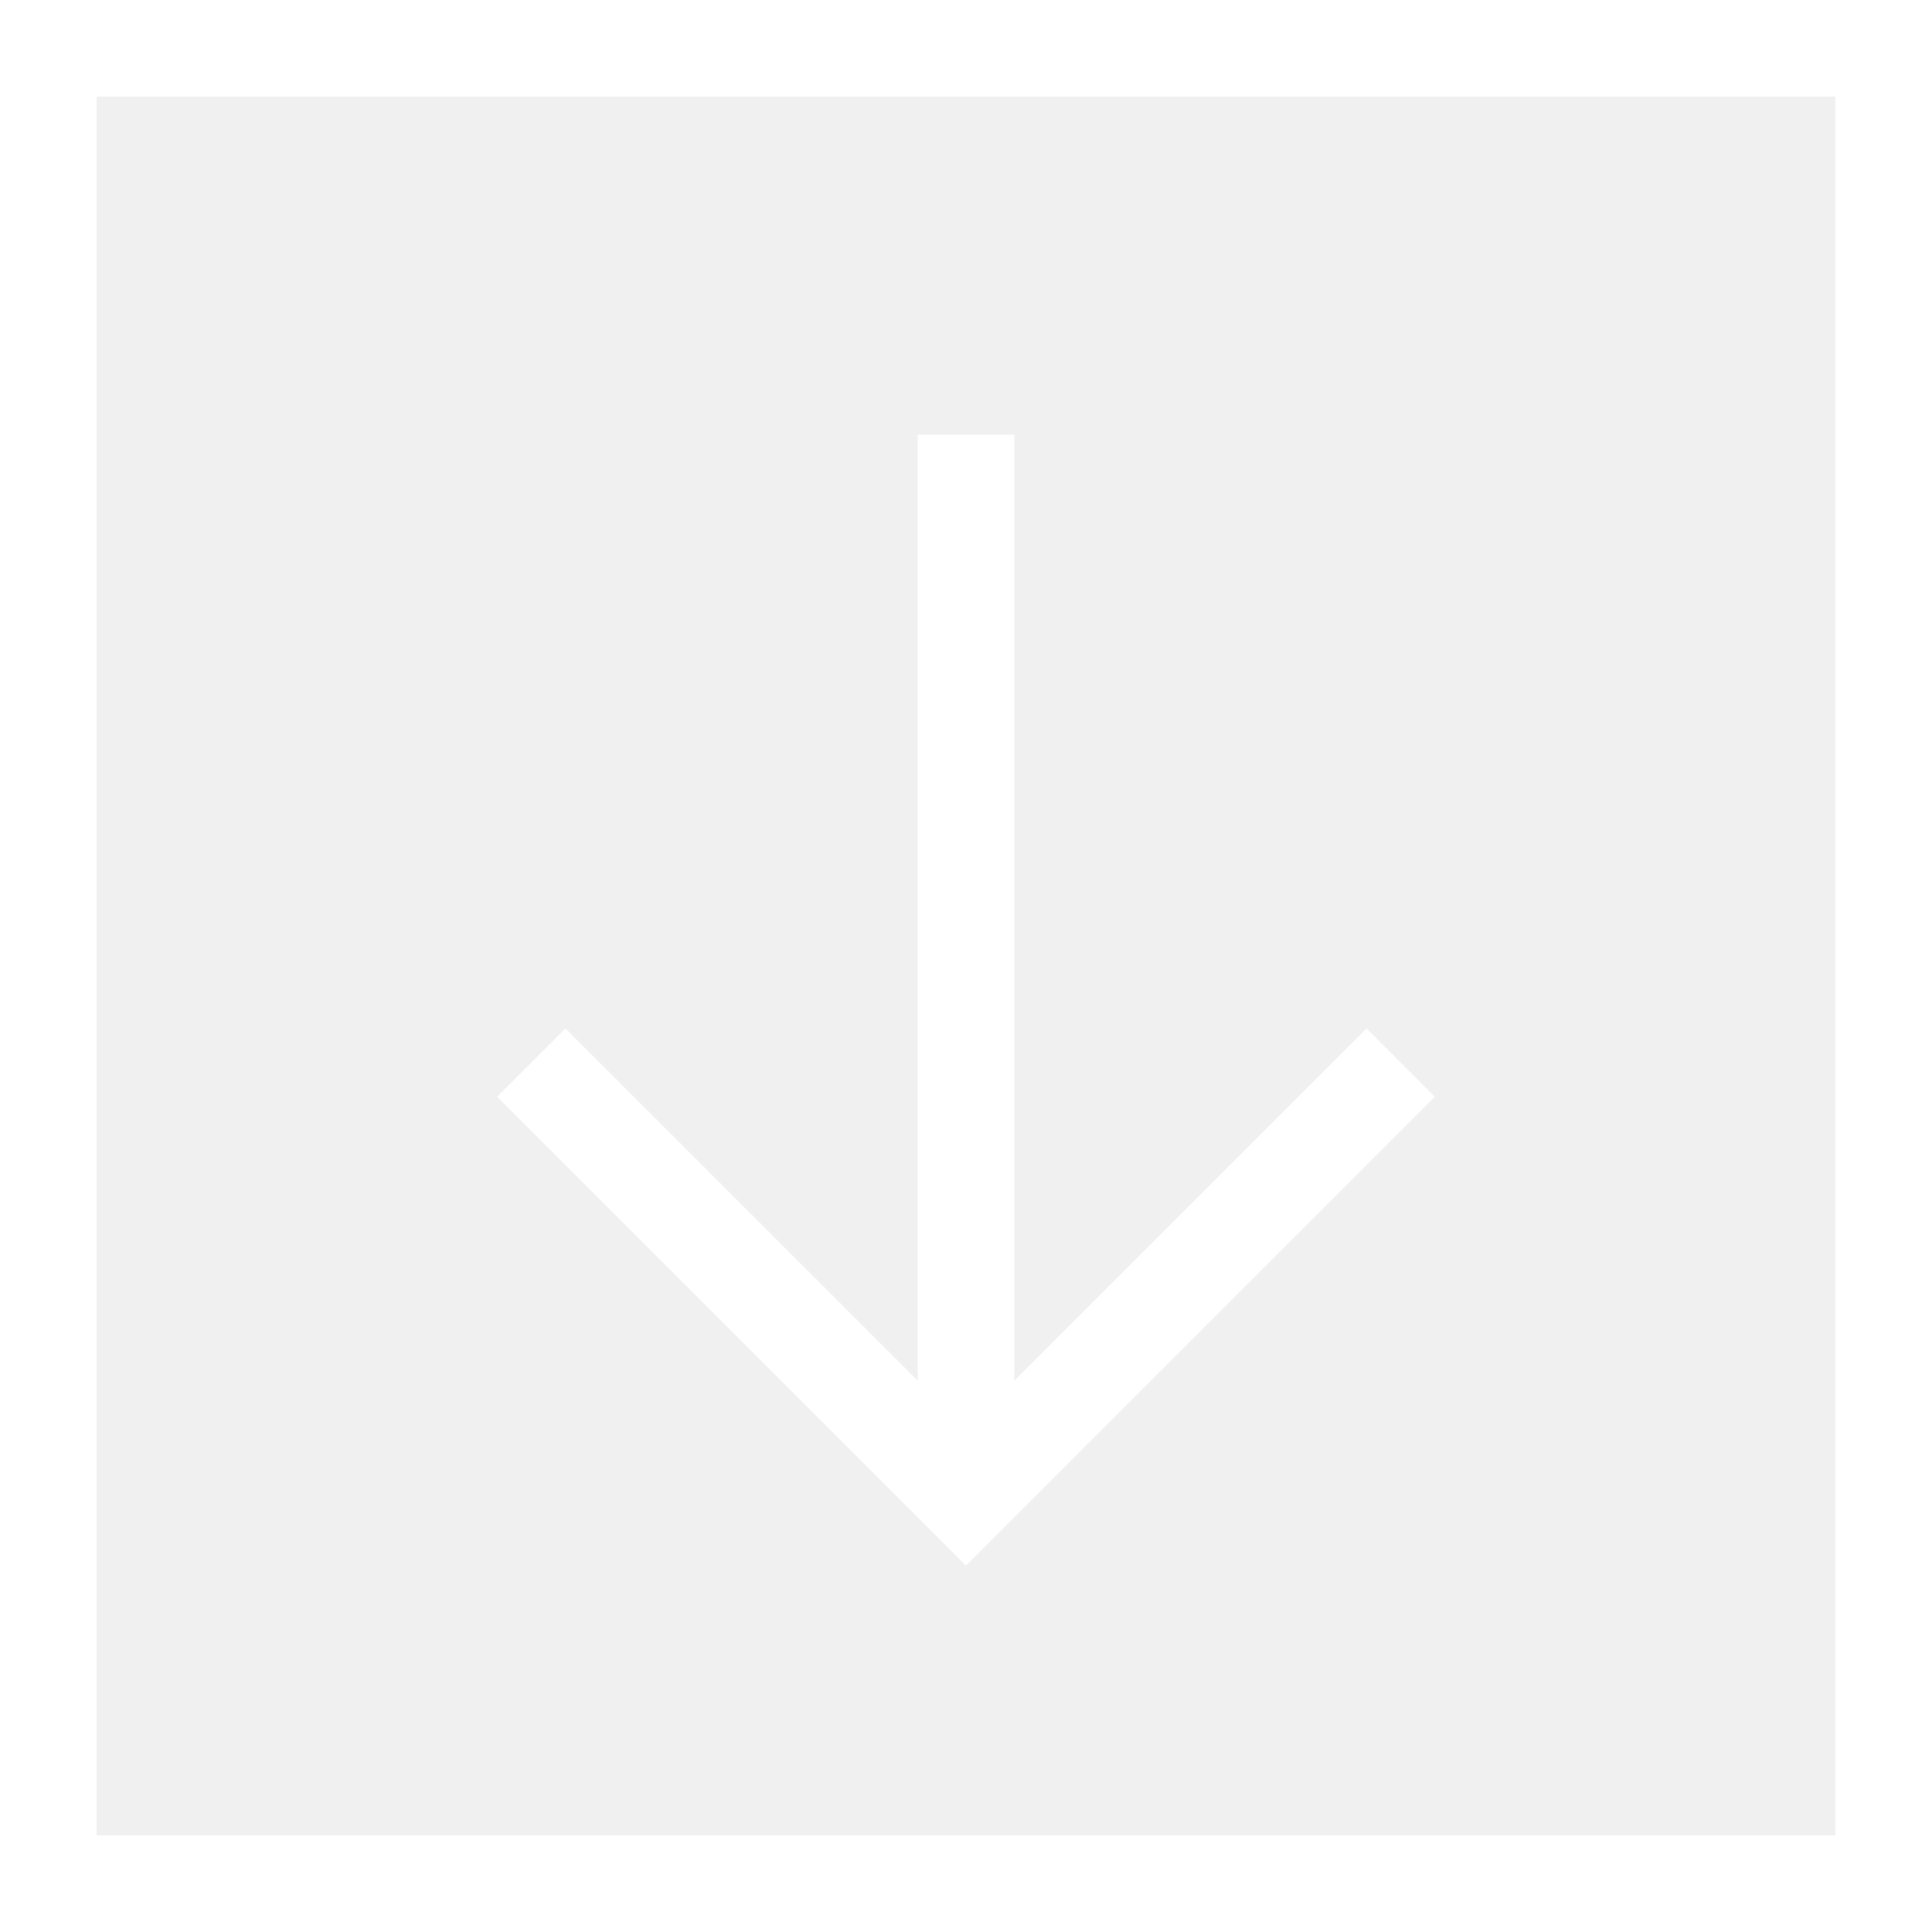
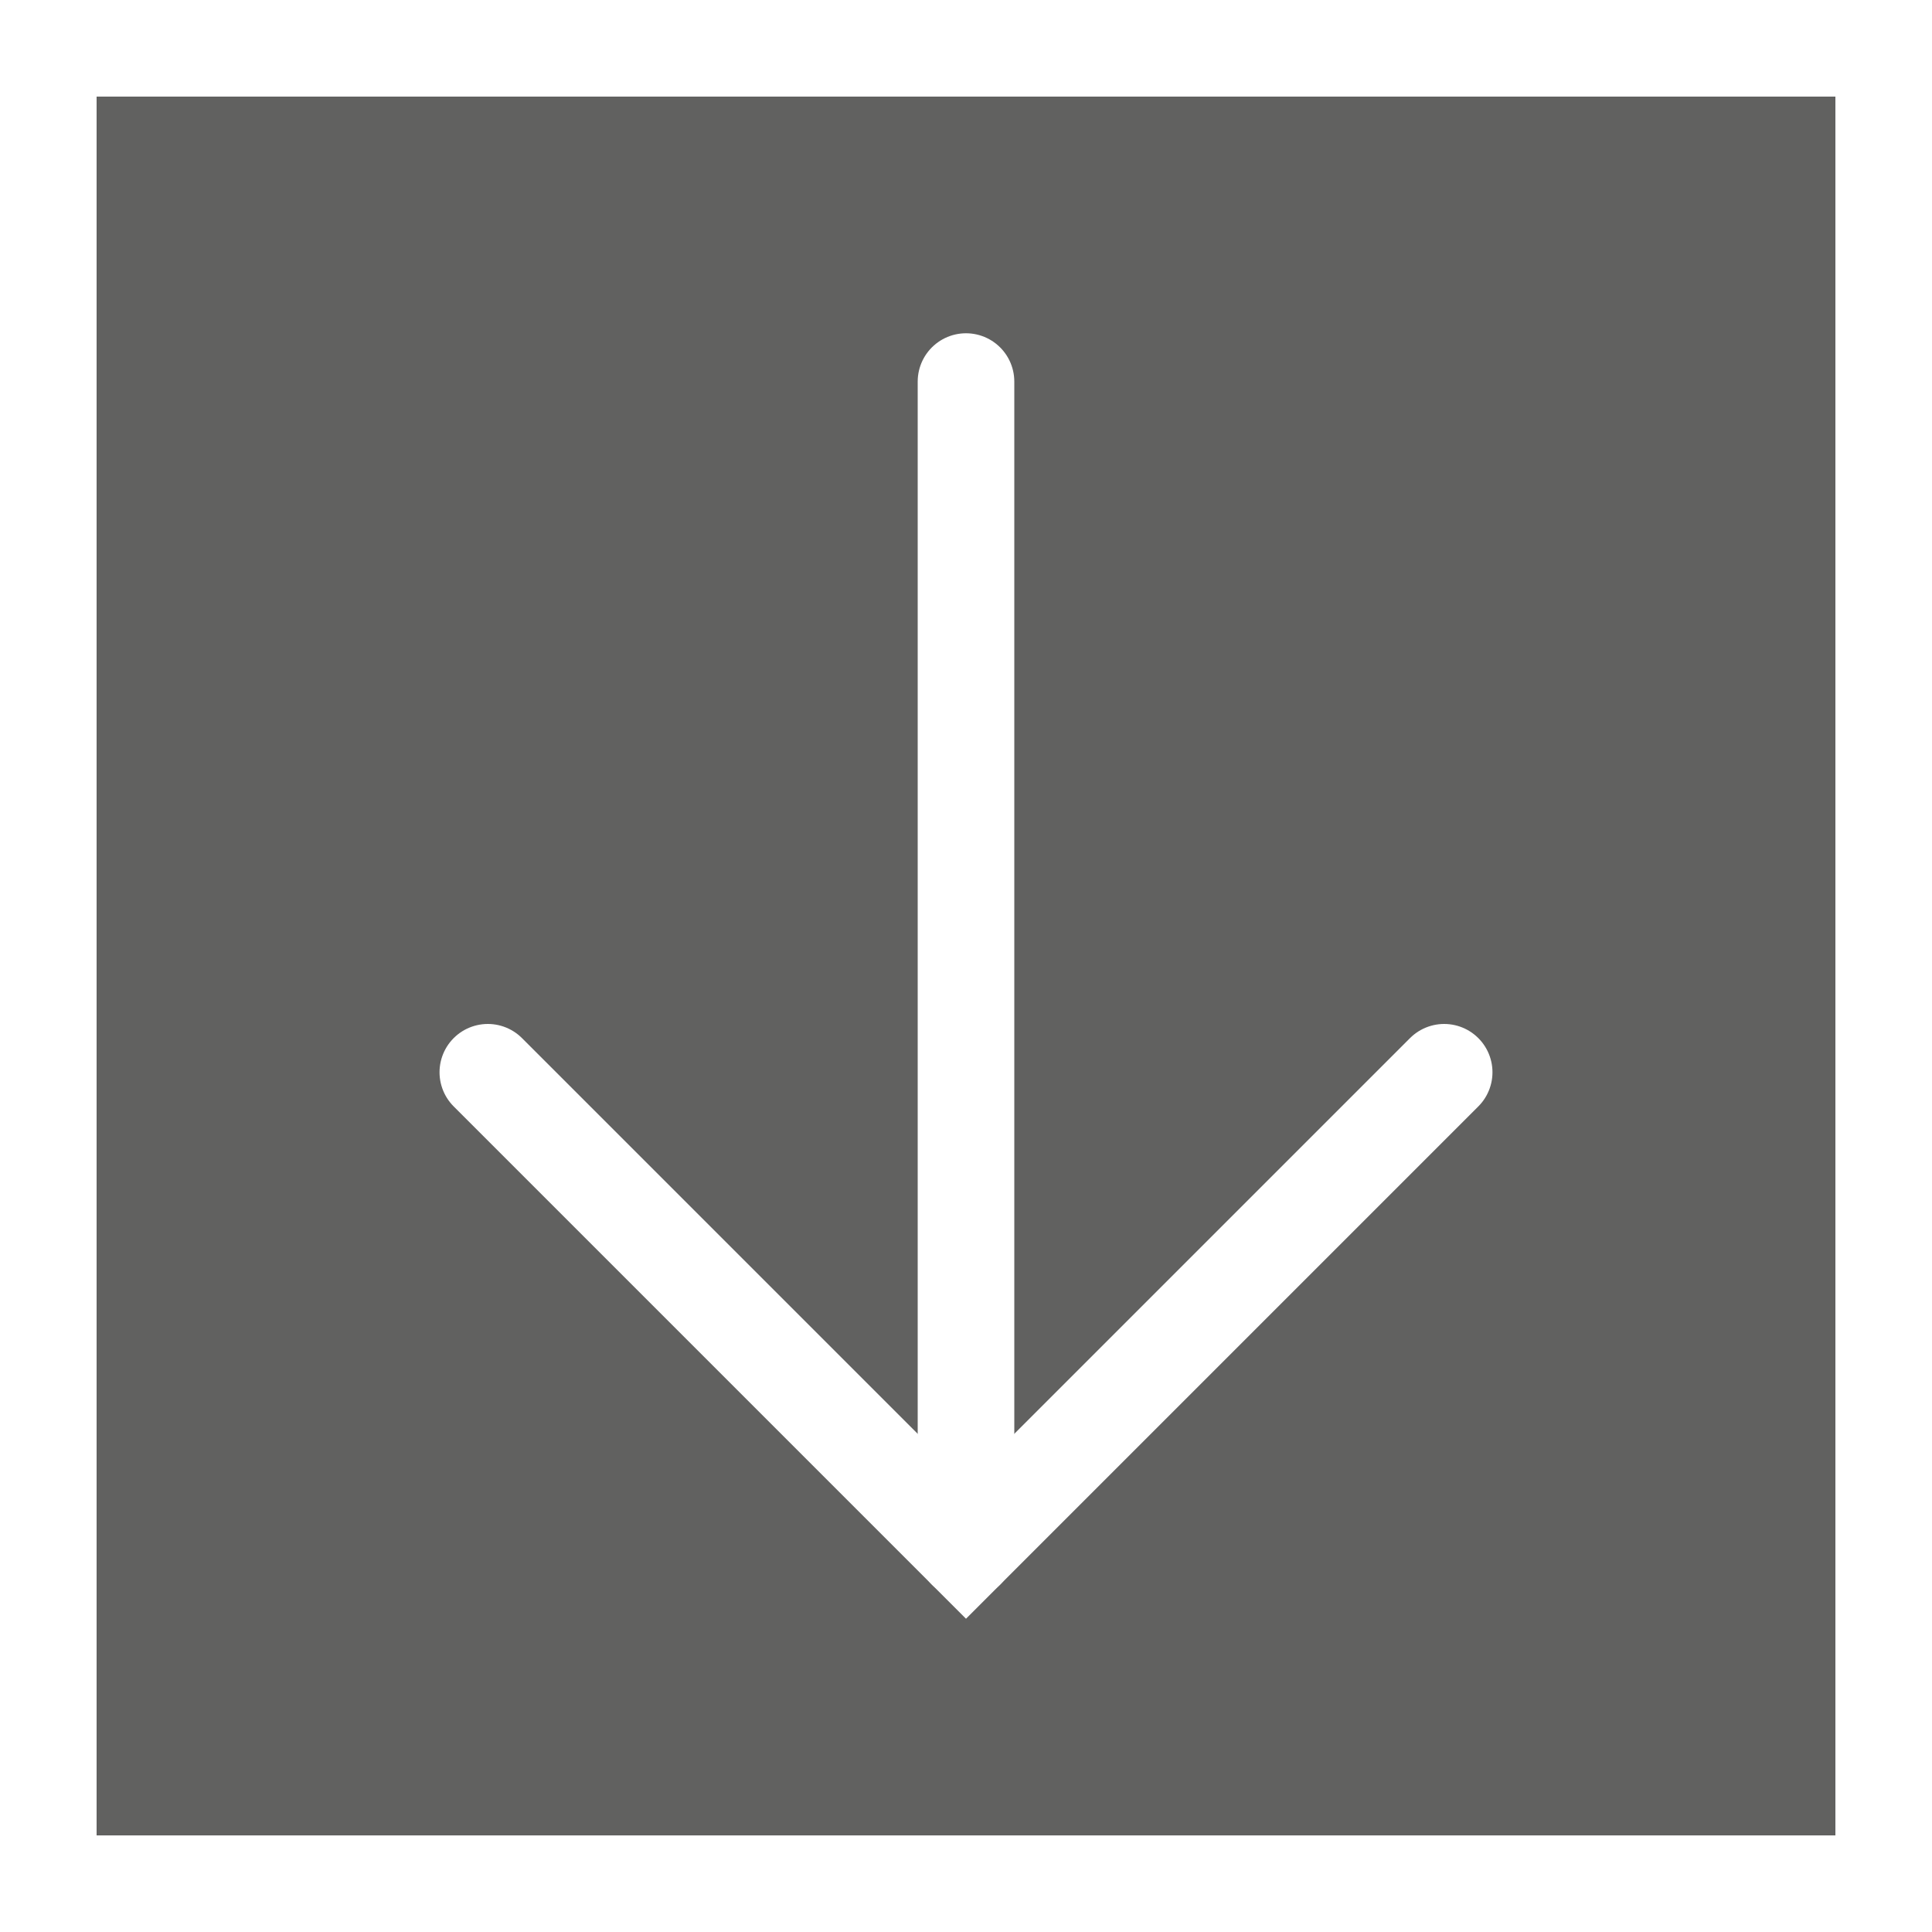
- <svg xmlns="http://www.w3.org/2000/svg" version="1.1" id="Layer_1" x="0px" y="0px" width="40px" height="40px" viewBox="8 -8 40 40" enable-background="new 8 -8 40 40" xml:space="preserve">
-   <rect x="9" y="-7" fill="none" stroke="#FFFFFF" stroke-width="2" stroke-miterlimit="10" width="38" height="38" />
+ <svg xmlns="http://www.w3.org/2000/svg" version="1.1" id="Layer_1" x="0px" y="0px" viewBox="0 0 40 40" style="enable-background:new 0 0 40 40;" xml:space="preserve">
+   <style type="text/css">
+ 	.st0{fill:#616160;stroke:#FFFFFF;stroke-width:2;stroke-miterlimit:10;}
+ 	.st1{fill:none;stroke:#FFFFFF;stroke-width:2;stroke-linecap:round;stroke-miterlimit:10;}
+ </style>
+   <rect x="1" y="1" class="st0" width="38" height="38" />
  <g>
-     <line fill="none" stroke="#FFFFFF" stroke-width="2" stroke-miterlimit="10" x1="28" y1="1" x2="28" y2="23" />
-     <polyline fill="none" stroke="#FFFFFF" stroke-width="2" stroke-miterlimit="10" points="19,14 28,23 37,14  " />
+     <line class="st1" x1="20" y1="7.9" x2="20" y2="32.1" />
+     <polyline class="st1" points="10.1,22.2 20,32.1 29.9,22.2  " />
  </g>
</svg>
